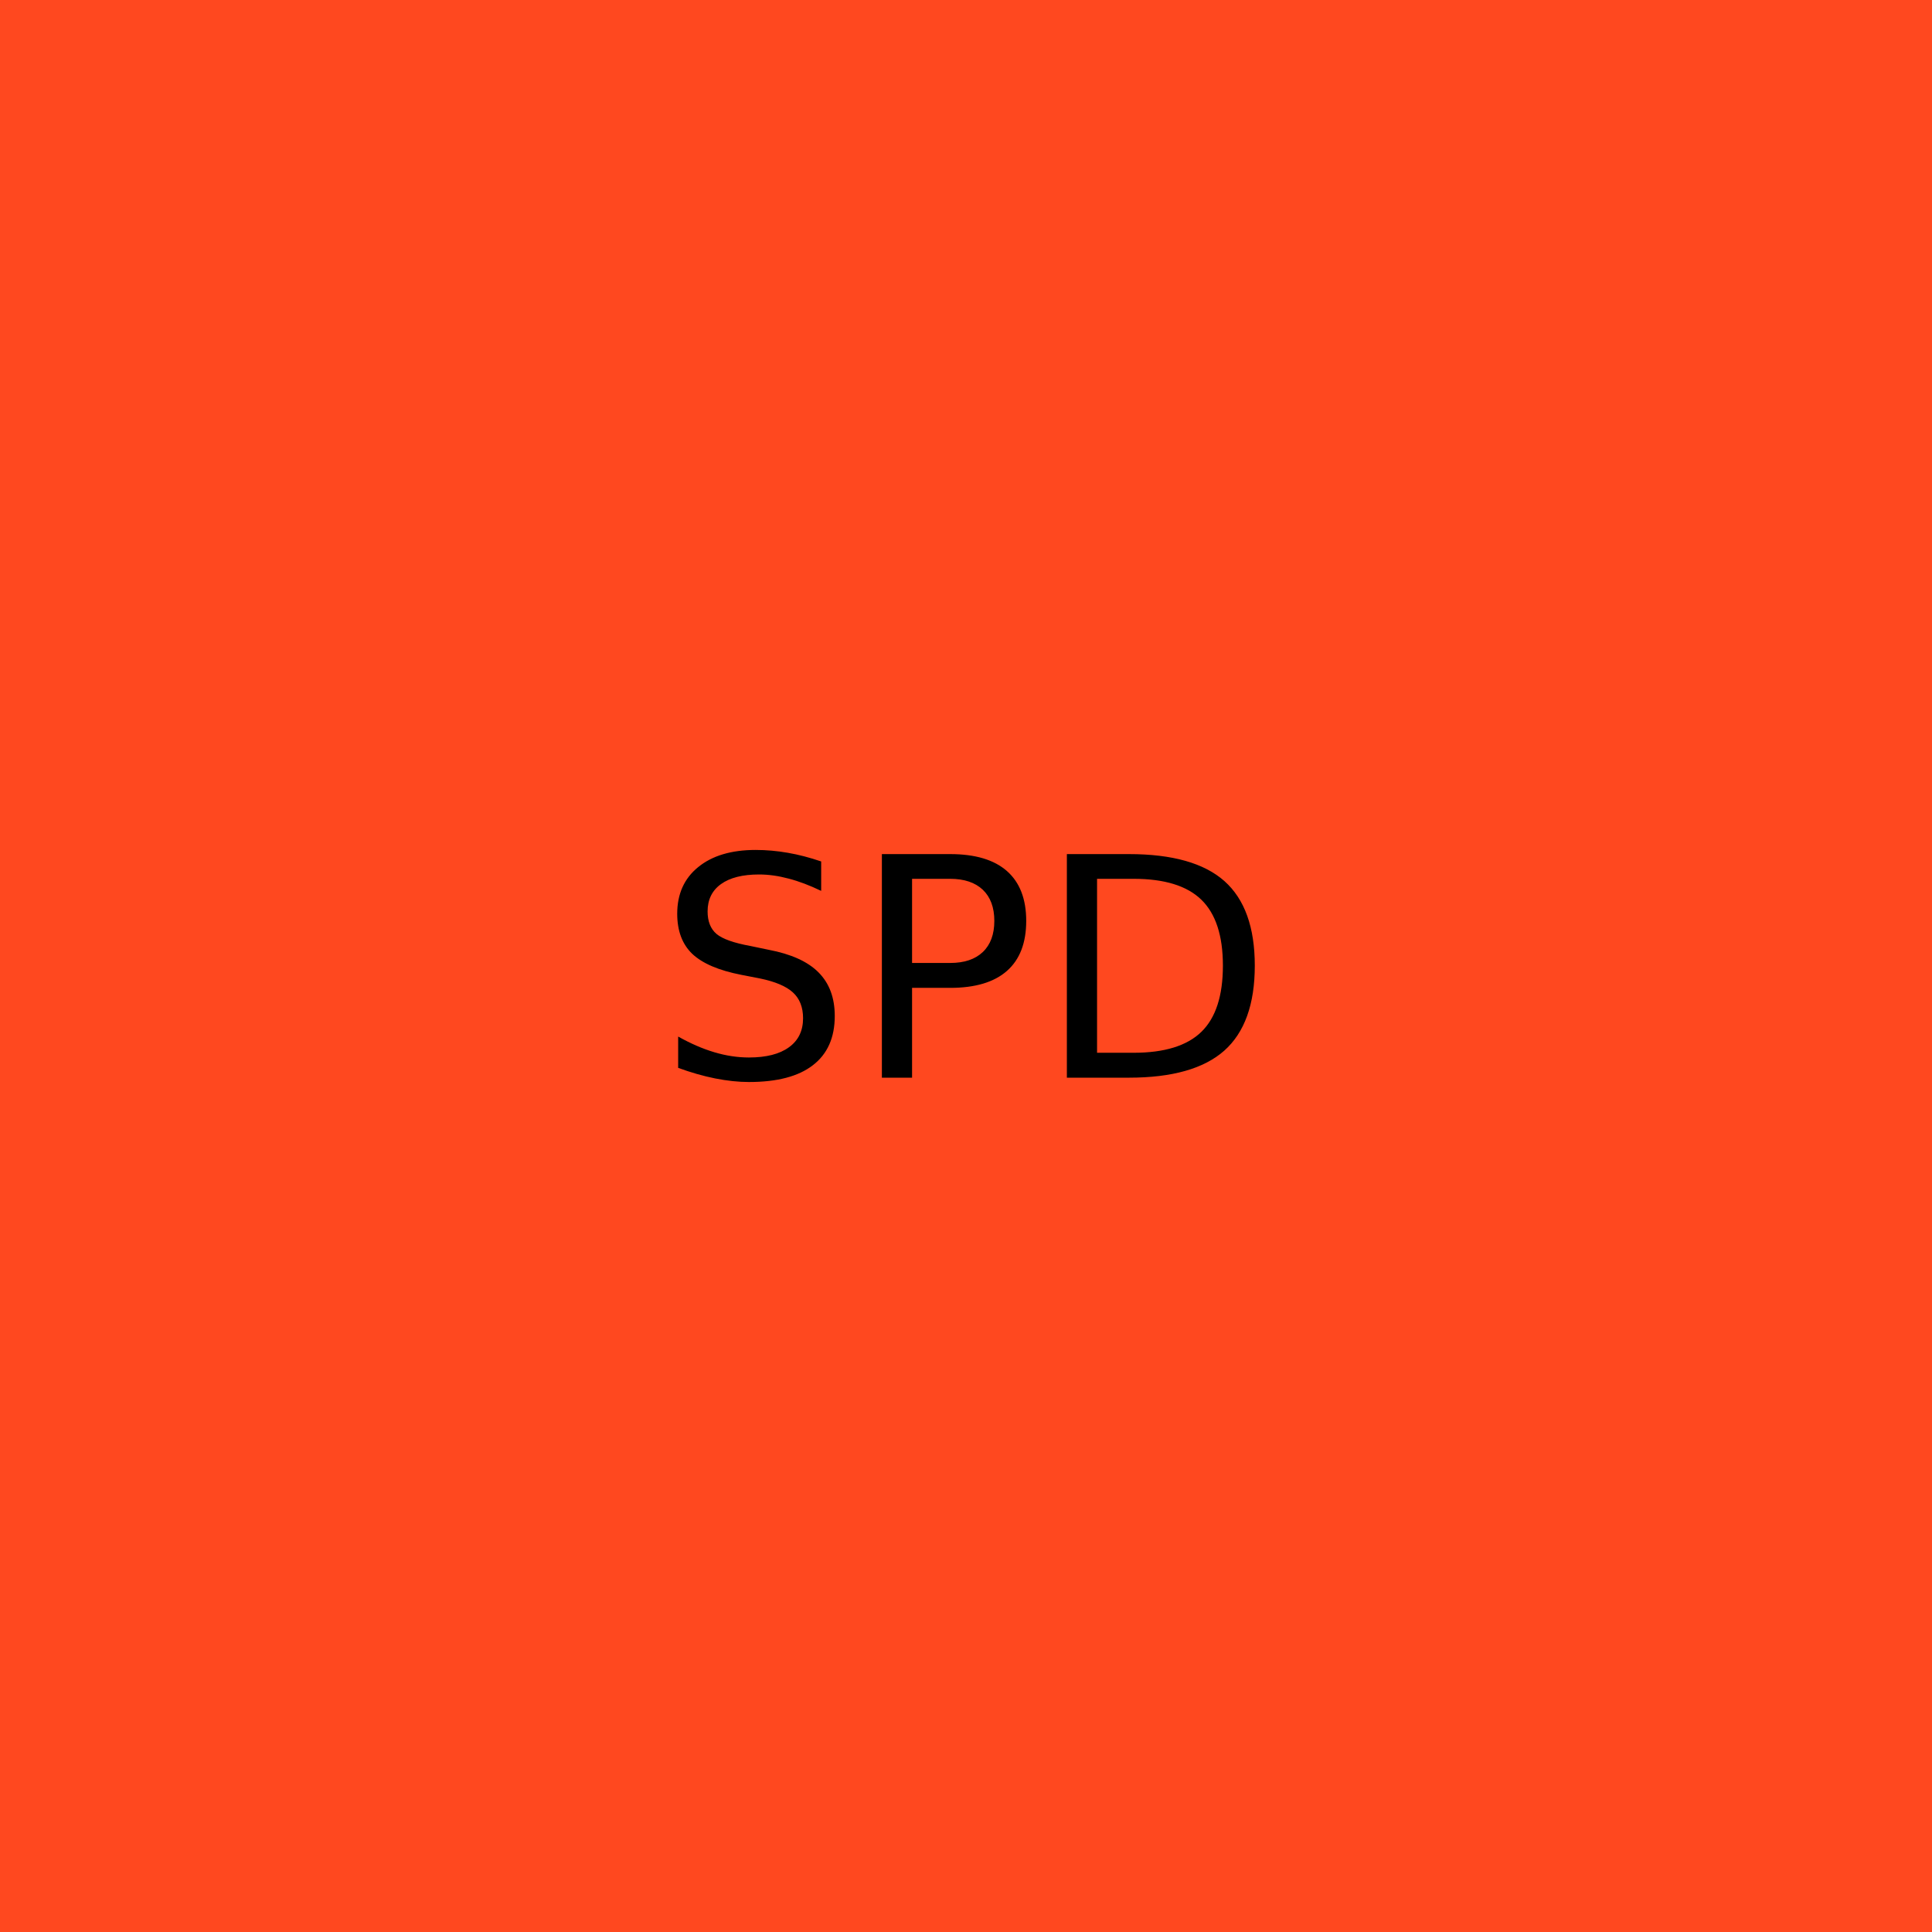
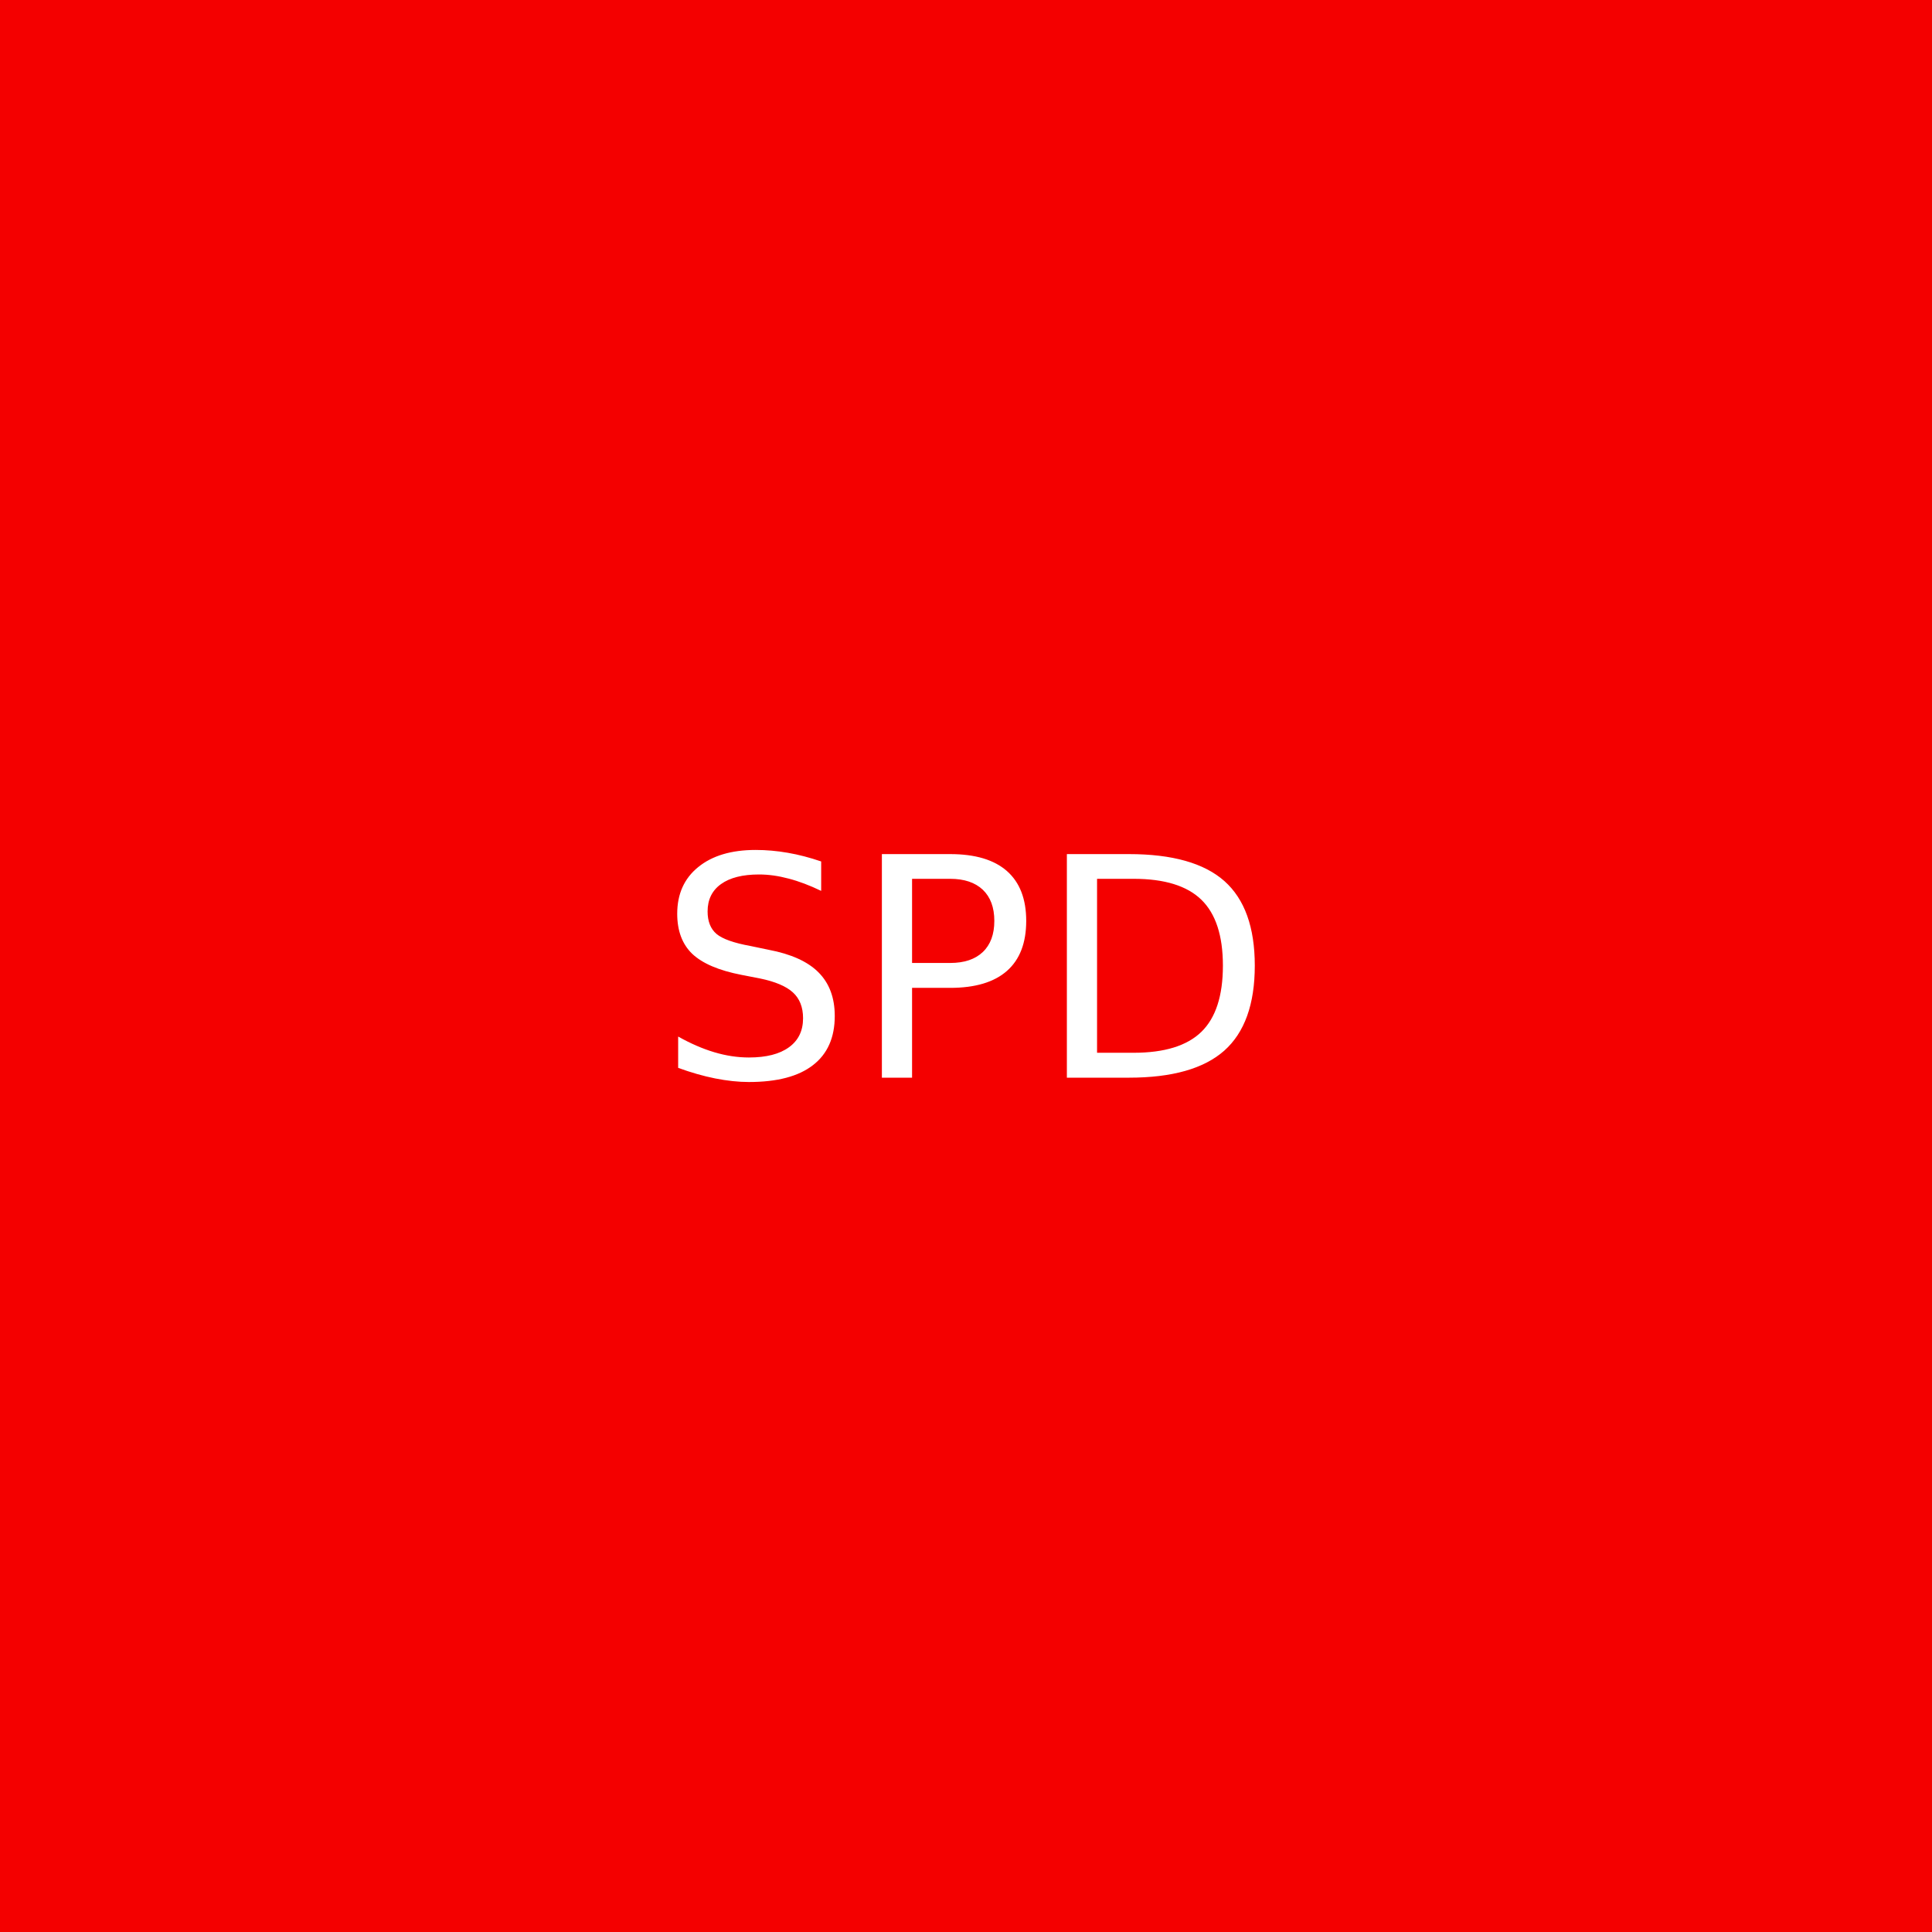
<svg xmlns="http://www.w3.org/2000/svg" width="160mm" height="160mm" viewBox="0 0 160 160" version="1.1" id="svg8">
  <defs id="defs2" />
  <g id="layer1" transform="translate(284.2523,99.91635)">
-     <rect style="fill:#ff481f;fill-opacity:1;stroke-width:1.004;stroke-miterlimit:4;stroke-dasharray:2.008, 2.008;stroke-dashoffset:0;paint-order:stroke fill markers;stop-color:#000000" id="rect833" width="160" height="160" x="-284.252" y="-99.916" />
-     <text xml:space="preserve" style="font-style:normal;font-variant:normal;font-weight:normal;font-stretch:normal;font-size:25.4px;line-height:1.25;font-family:'DejaVu Sans';-inkscape-font-specification:'DejaVu Sans';letter-spacing:0px;word-spacing:0px;fill:#000000;fill-opacity:1;stroke:none;stroke-width:0.265" x="-229.838" y="-10.67" id="text837">
-       <tspan id="tspan835" x="-229.838" y="-10.67" style="font-style:normal;font-variant:normal;font-weight:normal;font-stretch:normal;font-size:25.4px;font-family:'DejaVu Sans';-inkscape-font-specification:'DejaVu Sans';fill:#000000;fill-opacity:1;stroke-width:0.265">SPD</tspan>
+     <rect style="fill:#f40000;fill-opacity:1;stroke-width:1.004;stroke-miterlimit:4;stroke-dasharray:2.008, 2.008;stroke-dashoffset:0;paint-order:stroke fill markers;stop-color:#000000" id="rect833" width="160" height="160" x="-284.252" y="-99.916" />
+     <text xml:space="preserve" style="font-style:normal;font-variant:normal;font-weight:normal;font-stretch:normal;font-size:25.4px;line-height:1.25;font-family:'DejaVu Sans';-inkscape-font-specification:'DejaVu Sans';letter-spacing:0px;word-spacing:0px;fill:#ffffff;fill-opacity:1;stroke:none;stroke-width:0.265;" x="-229.838" y="-10.67" id="text837">
+       <tspan id="tspan835" x="-229.838" y="-10.67" style="font-style:normal;font-variant:normal;font-weight:normal;font-stretch:normal;font-size:25.4px;font-family:'DejaVu Sans';-inkscape-font-specification:'DejaVu Sans';fill:#ffffff;fill-opacity:1;stroke-width:0.265;">SPD</tspan>
    </text>
  </g>
</svg>
